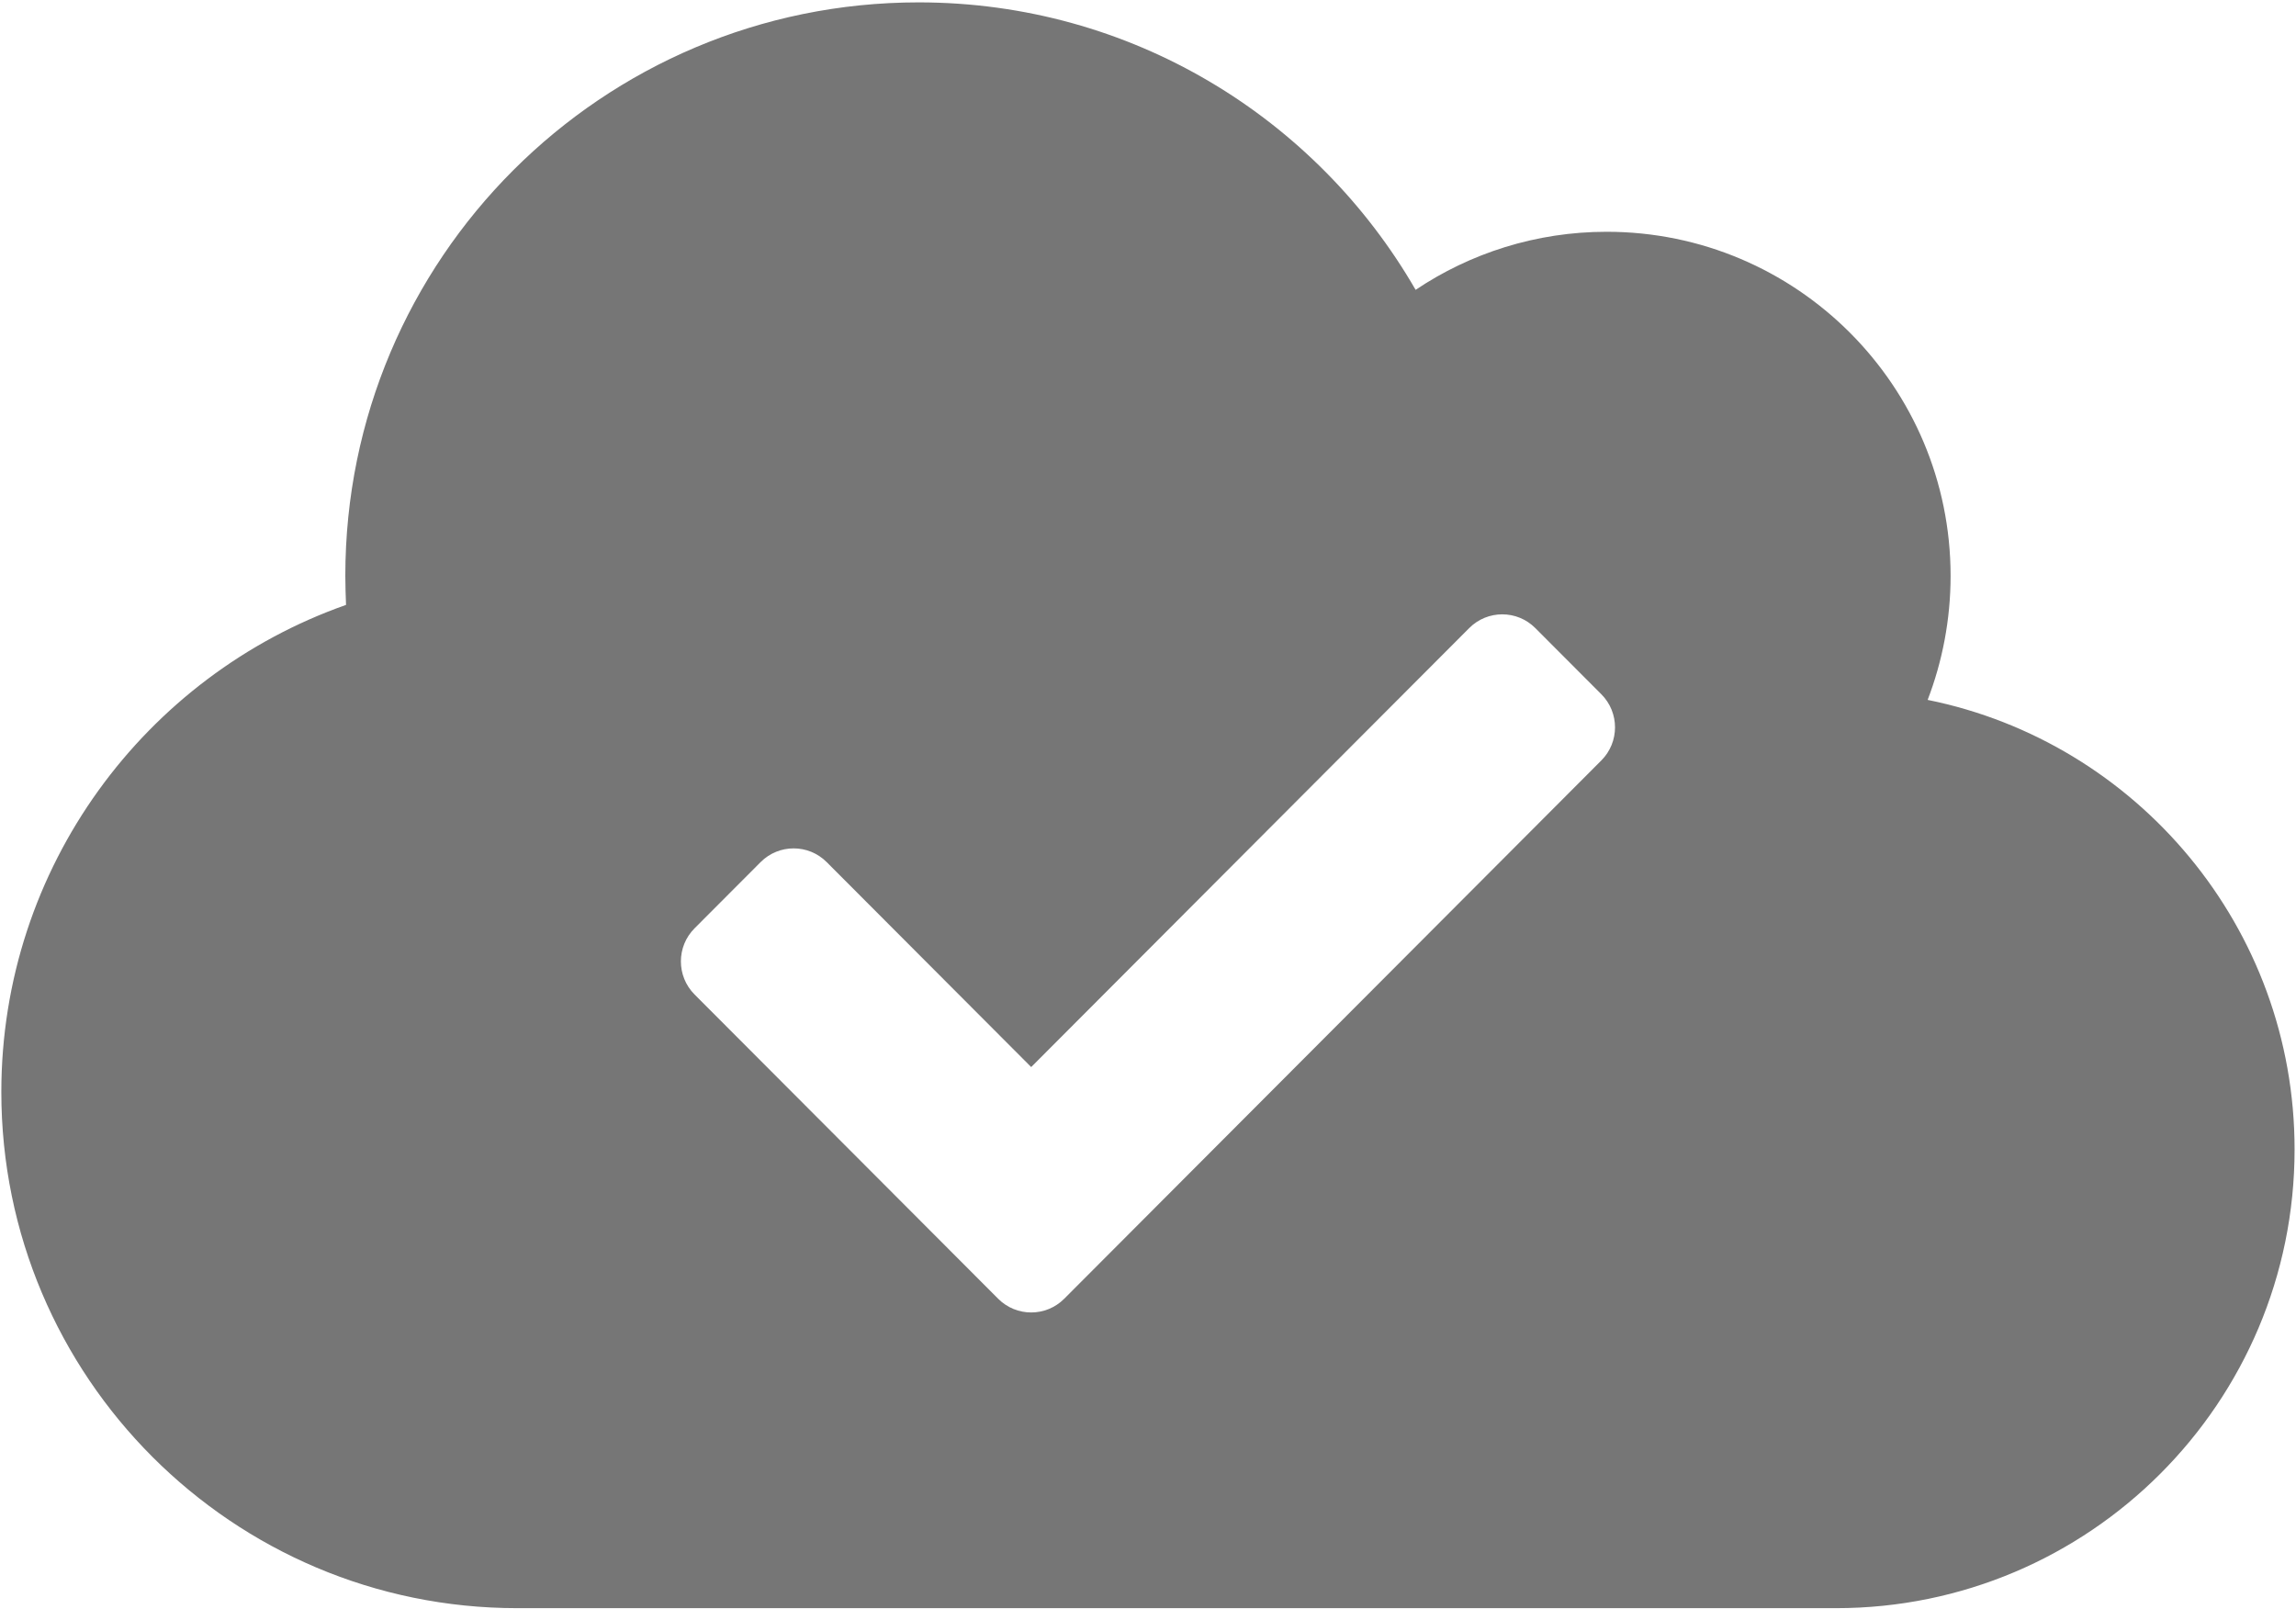
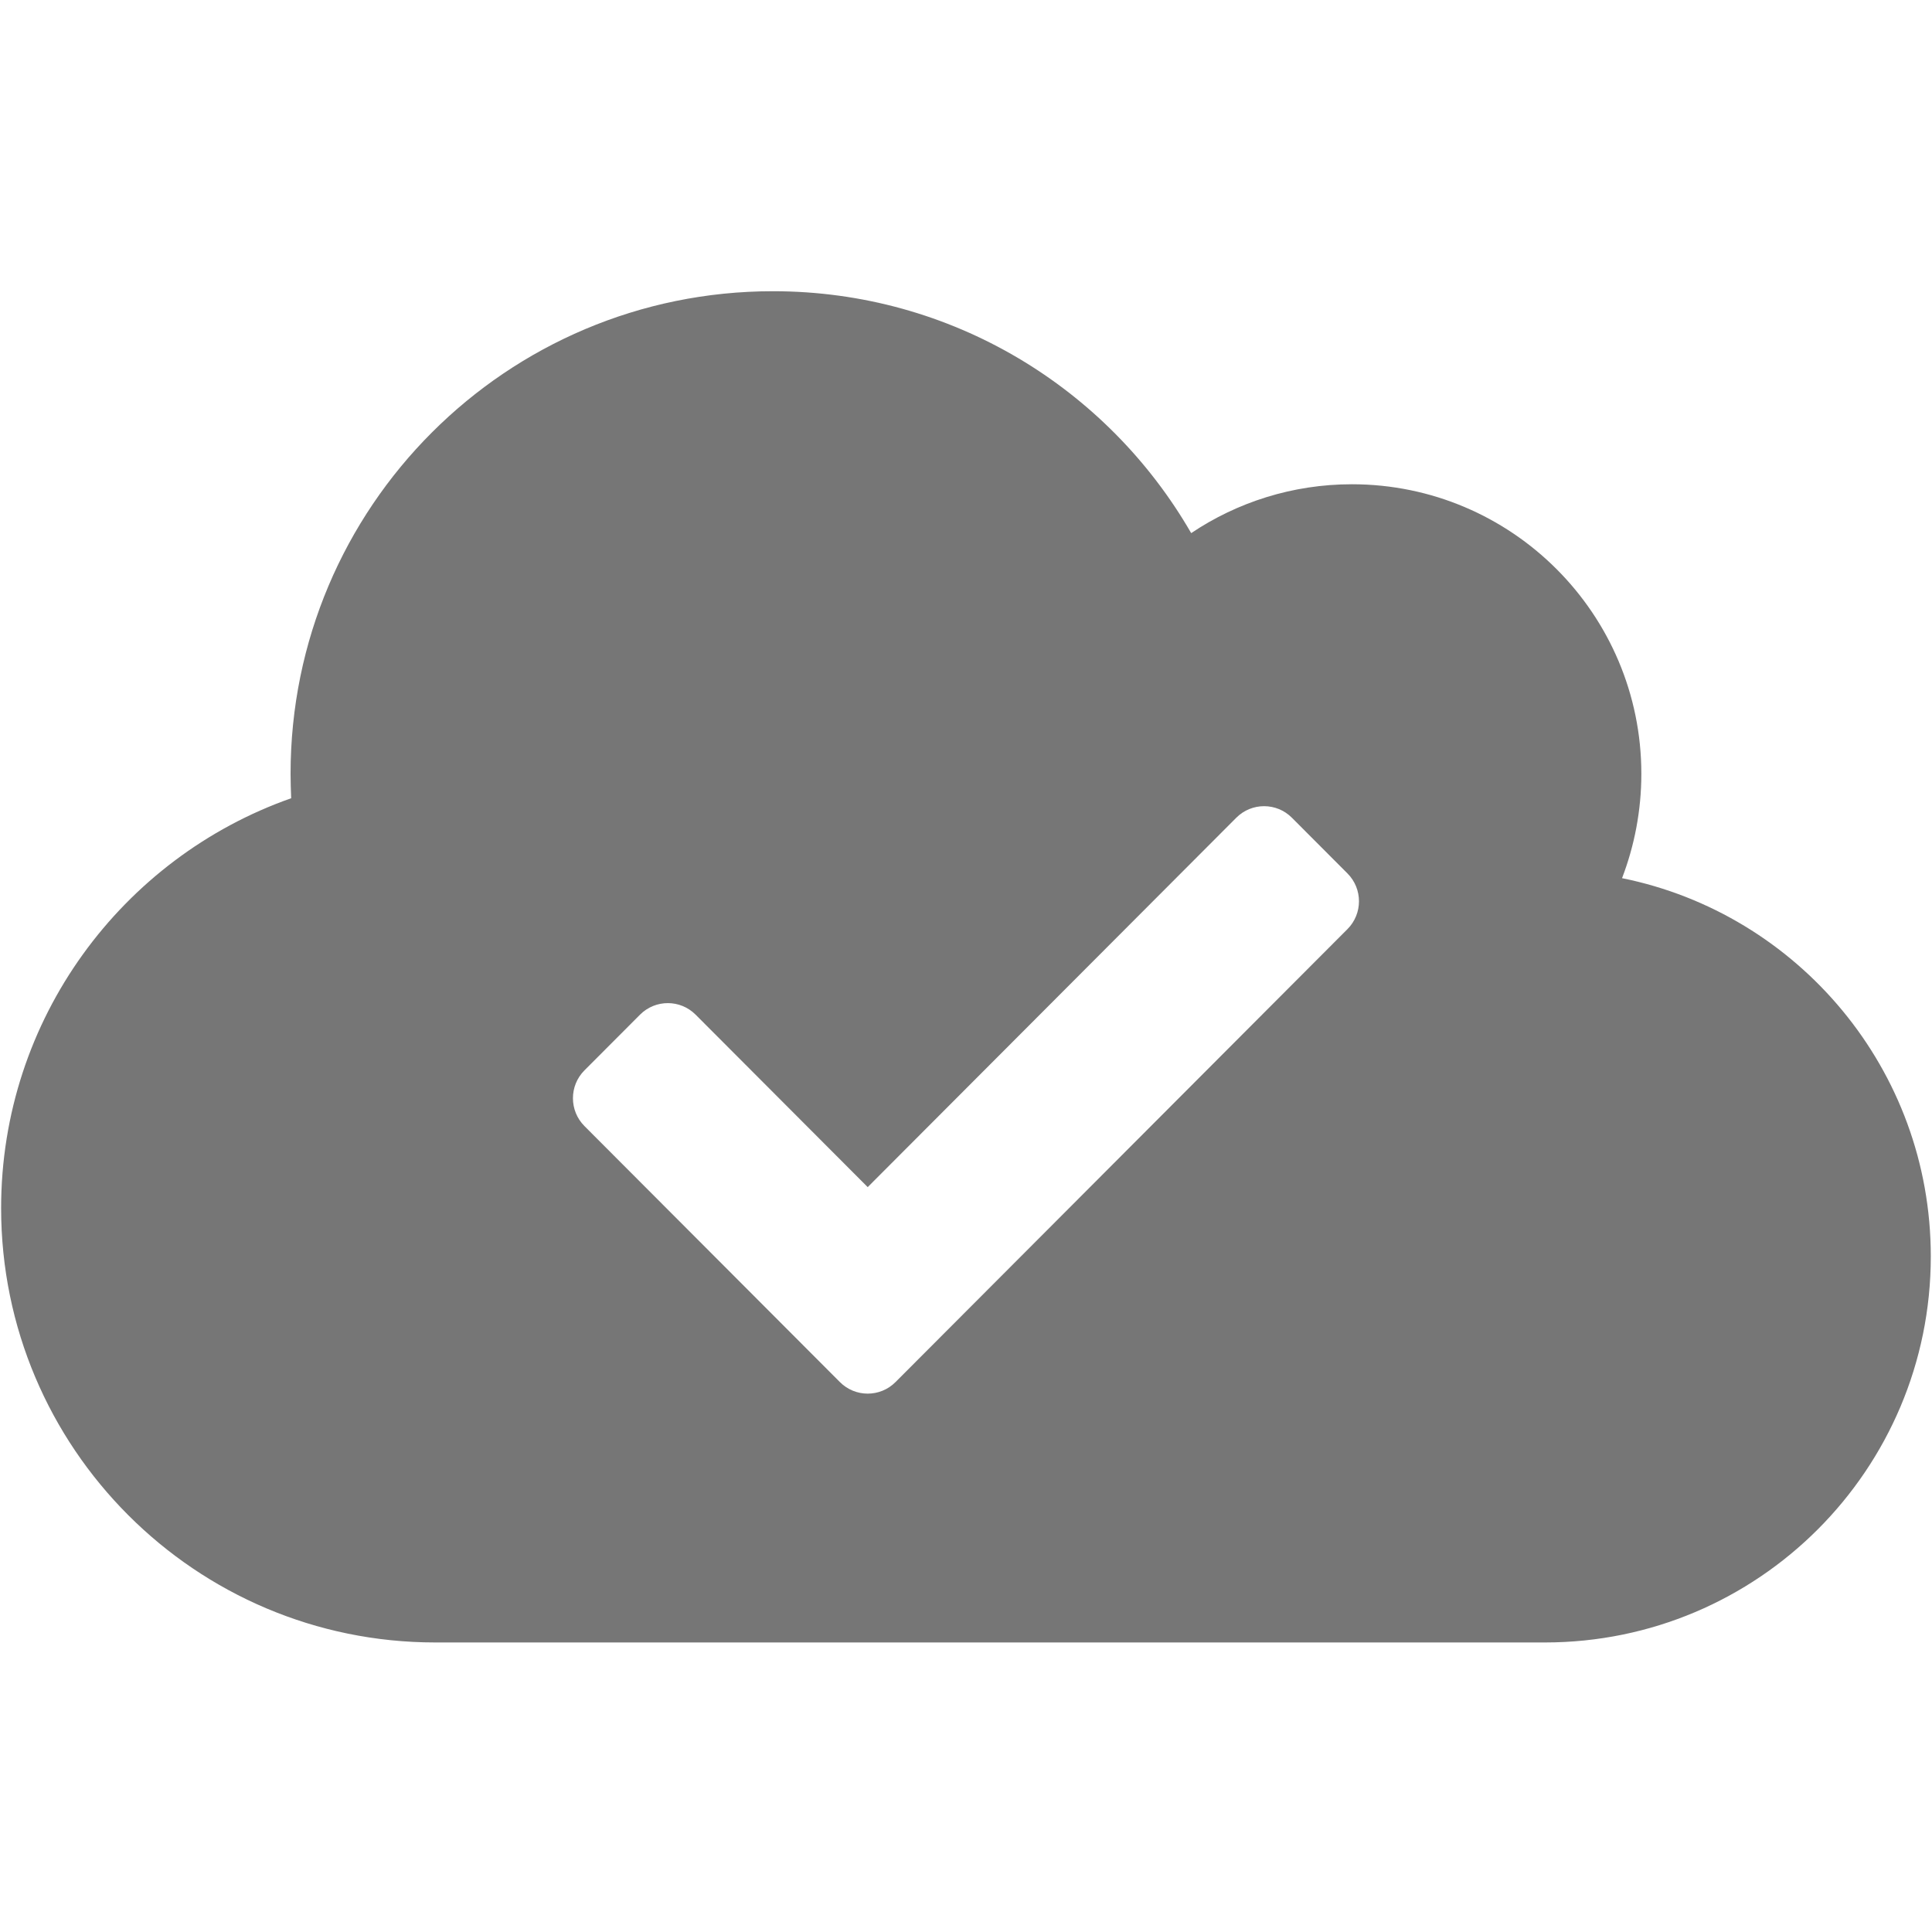
- <svg xmlns="http://www.w3.org/2000/svg" width="835" height="585" viewBox="0 0 835 585" fill="none">
-   <path fill-rule="evenodd" clip-rule="evenodd" d="M709.384 209.436C709.384 225.339 706.386 240.591 701.044 254.539C777.146 269.921 834.484 337.316 834.484 418.007C834.484 510.17 759.815 584.864 667.684 584.864H188.134C84.535 584.864 0.484 500.784 0.484 397.15C0.484 315.286 52.869 245.675 125.844 219.995C125.714 216.475 125.584 212.955 125.584 209.436C125.584 94.2 218.887 0.864 334.084 0.864C411.359 0.864 478.731 42.839 514.827 105.411C534.635 92.114 558.612 84.293 584.284 84.293C653.349 84.293 709.384 140.346 709.384 209.436ZM252.599 361.682L363.008 472.335C369.641 478.984 380.396 478.984 387.03 472.336L582.368 276.563C589.001 269.915 589.001 259.136 582.368 252.488L558.347 228.413C551.714 221.765 540.958 221.765 534.325 228.413L375.019 388.072L300.642 313.531C294.009 306.883 283.254 306.883 276.621 313.531L252.599 337.607C245.966 344.255 245.966 355.034 252.599 361.682Z" fill="#767676" />
+ <svg xmlns="http://www.w3.org/2000/svg" xml:space="preserve" style="fill-rule:evenodd;clip-rule:evenodd;stroke-linejoin:round;stroke-miterlimit:2" viewBox="0 0 1000 1000">
+   <path d="M709.384 209.436c0 15.903-2.998 31.155-8.34 45.103 76.102 15.382 133.44 82.777 133.44 163.468 0 92.163-74.669 166.857-166.8 166.857h-479.55C84.535 584.864.484 500.784.484 397.15c0-81.864 52.385-151.475 125.36-177.155-.13-3.52-.26-7.04-.26-10.559C125.584 94.2 218.887.864 334.084.864c77.275 0 144.647 41.975 180.743 104.547 19.808-13.297 43.785-21.118 69.457-21.118 69.065 0 125.1 56.053 125.1 125.143ZM252.599 361.682l110.409 110.653c6.633 6.649 17.388 6.649 24.022.001l195.338-195.773c6.633-6.648 6.633-17.427 0-24.075l-24.021-24.075c-6.633-6.648-17.389-6.648-24.022 0L375.019 388.072l-74.377-74.541c-6.633-6.648-17.388-6.648-24.021 0l-24.022 24.076c-6.633 6.648-6.633 17.427 0 24.075Z" style="fill:#767676" transform="translate(0 149.701) scale(1.1976)" />
</svg>
